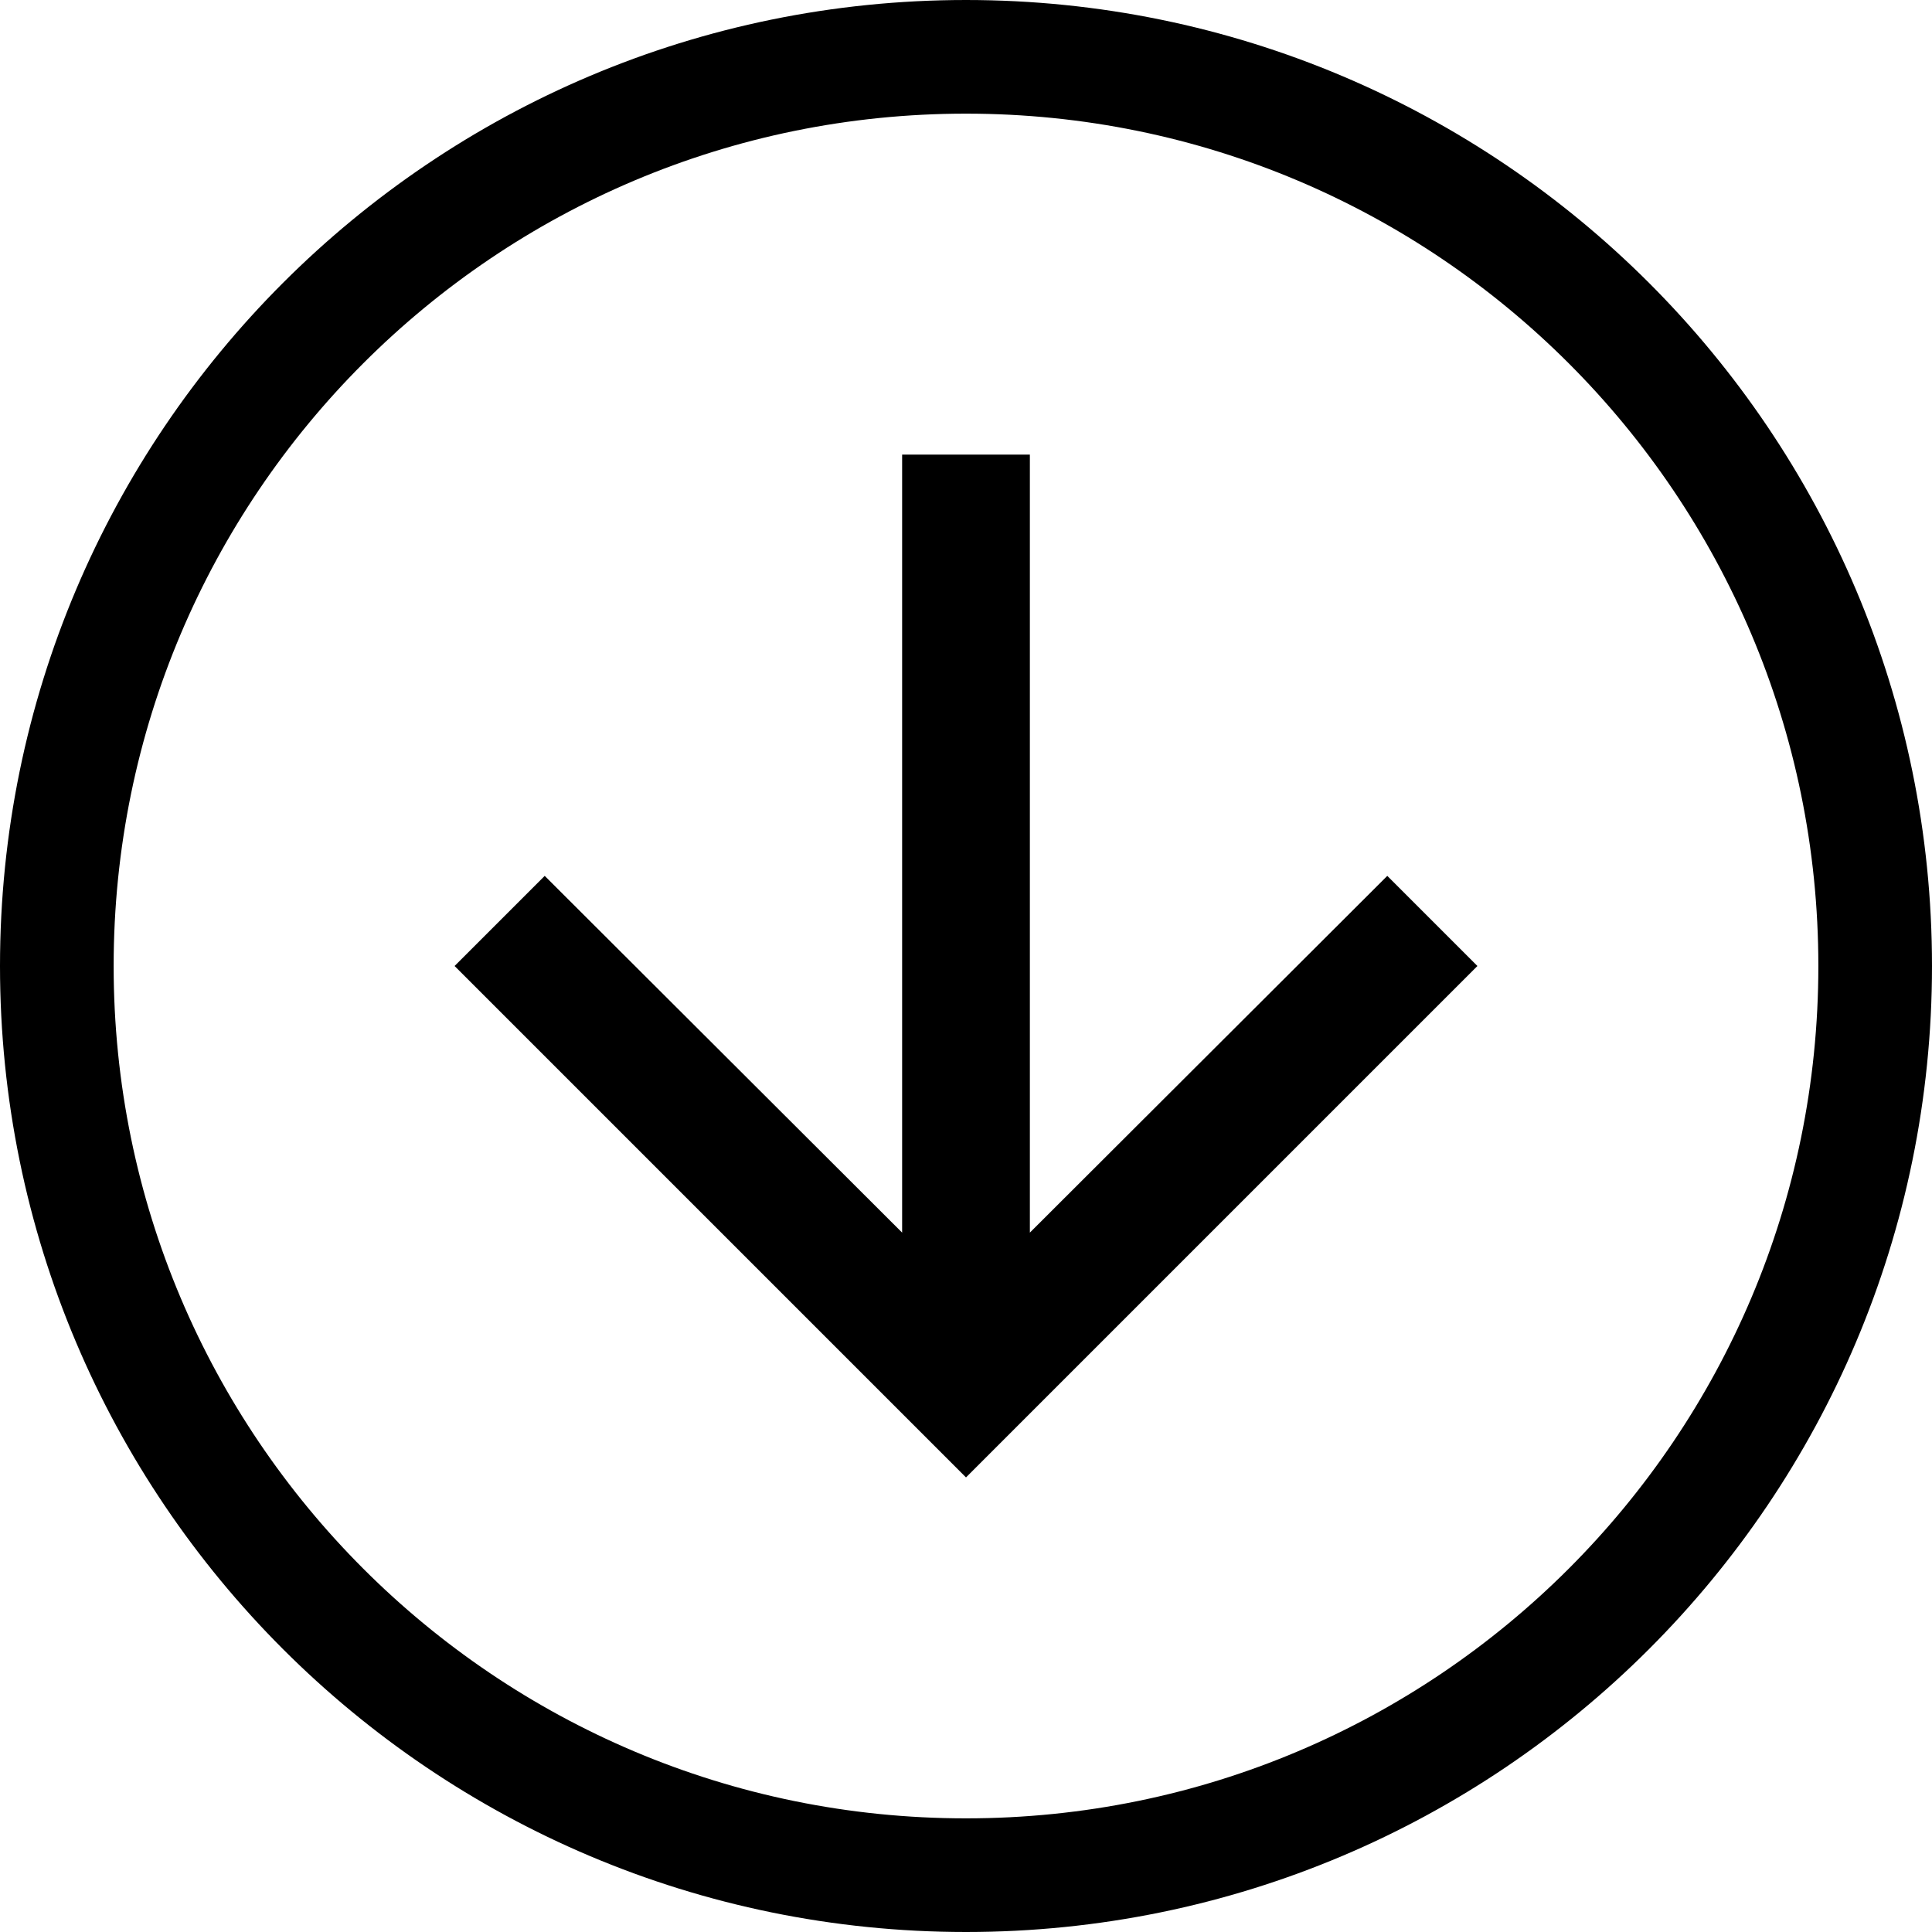
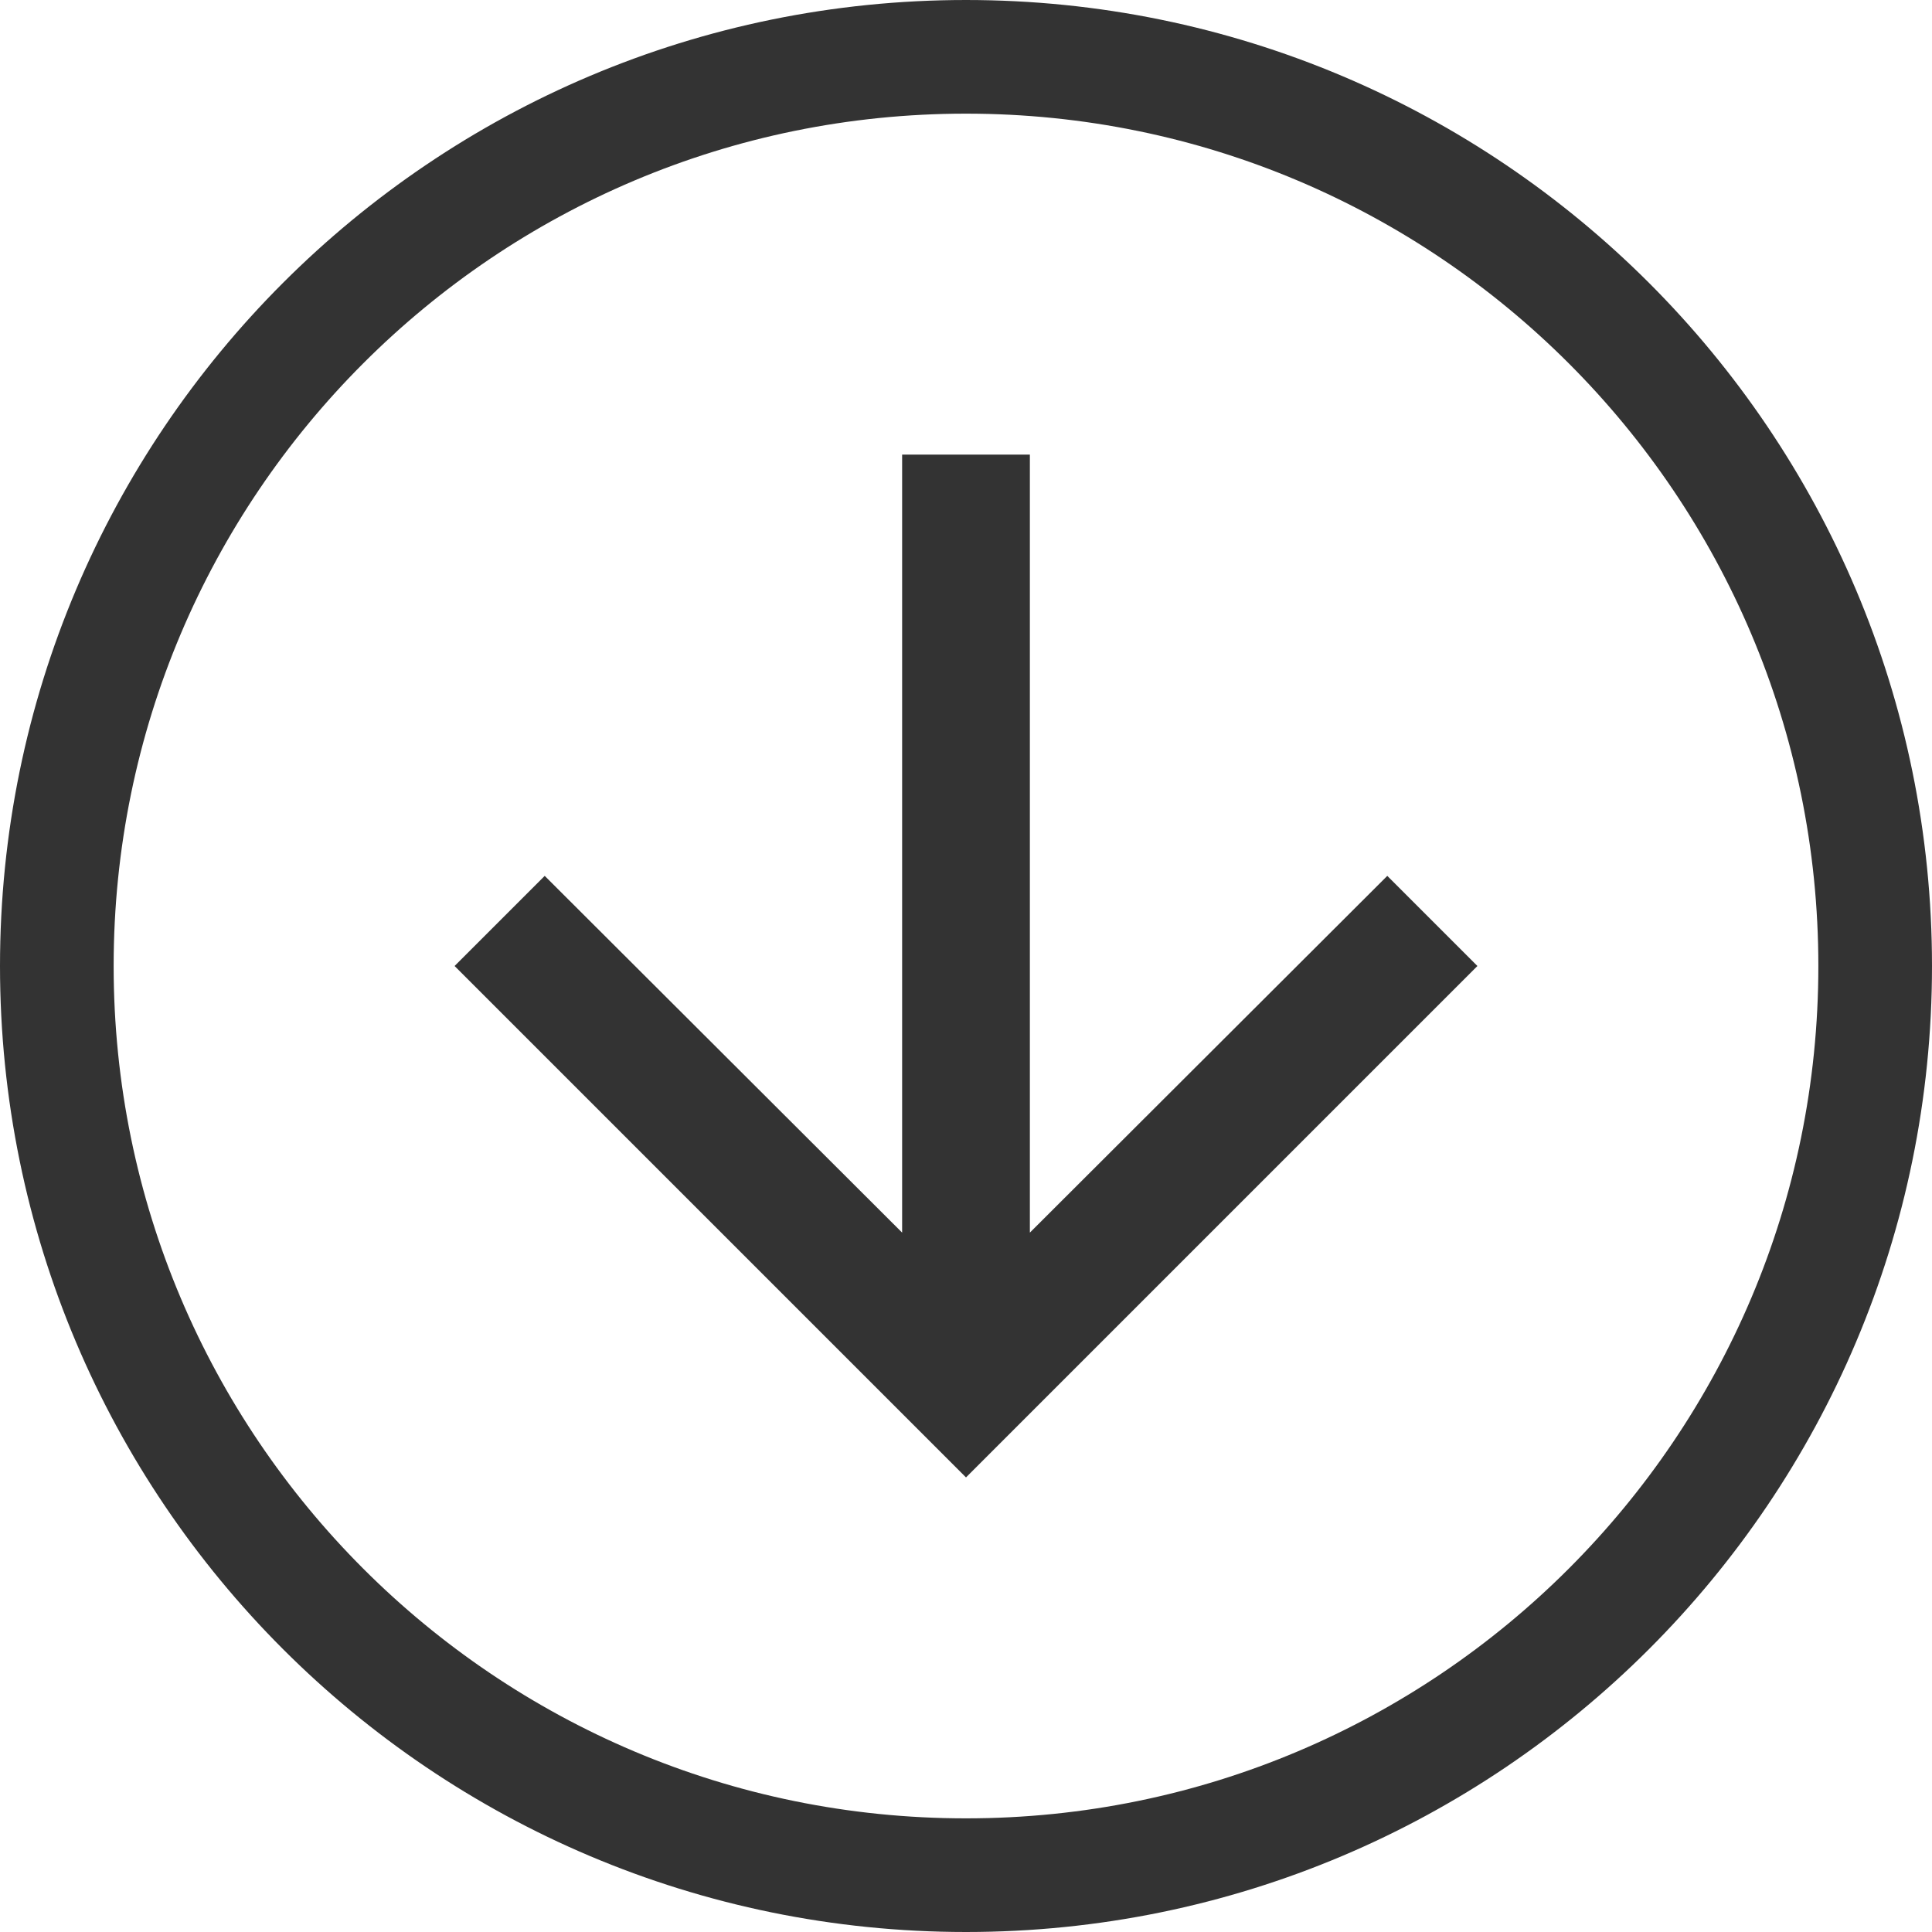
<svg xmlns="http://www.w3.org/2000/svg" width="17" height="17" viewBox="0 0 17 17" fill="none">
-   <path d="M13 8.5L12.207 7.707L9.062 10.846V4H7.938V10.846L4.793 7.707L4 8.5L8.5 13L13 8.5Z" fill="#000" />
-   <circle cx="8.5" cy="8.5" r="8" stroke="#000" />
+   <path d="M13 8.5L12.207 7.707L9.062 10.846V4H7.938V10.846L4.793 7.707L4 8.5L8.5 13L13 8.5Z" fill="#333" />
+   <circle cx="8.5" cy="8.5" r="8" stroke="#333" />
</svg>
